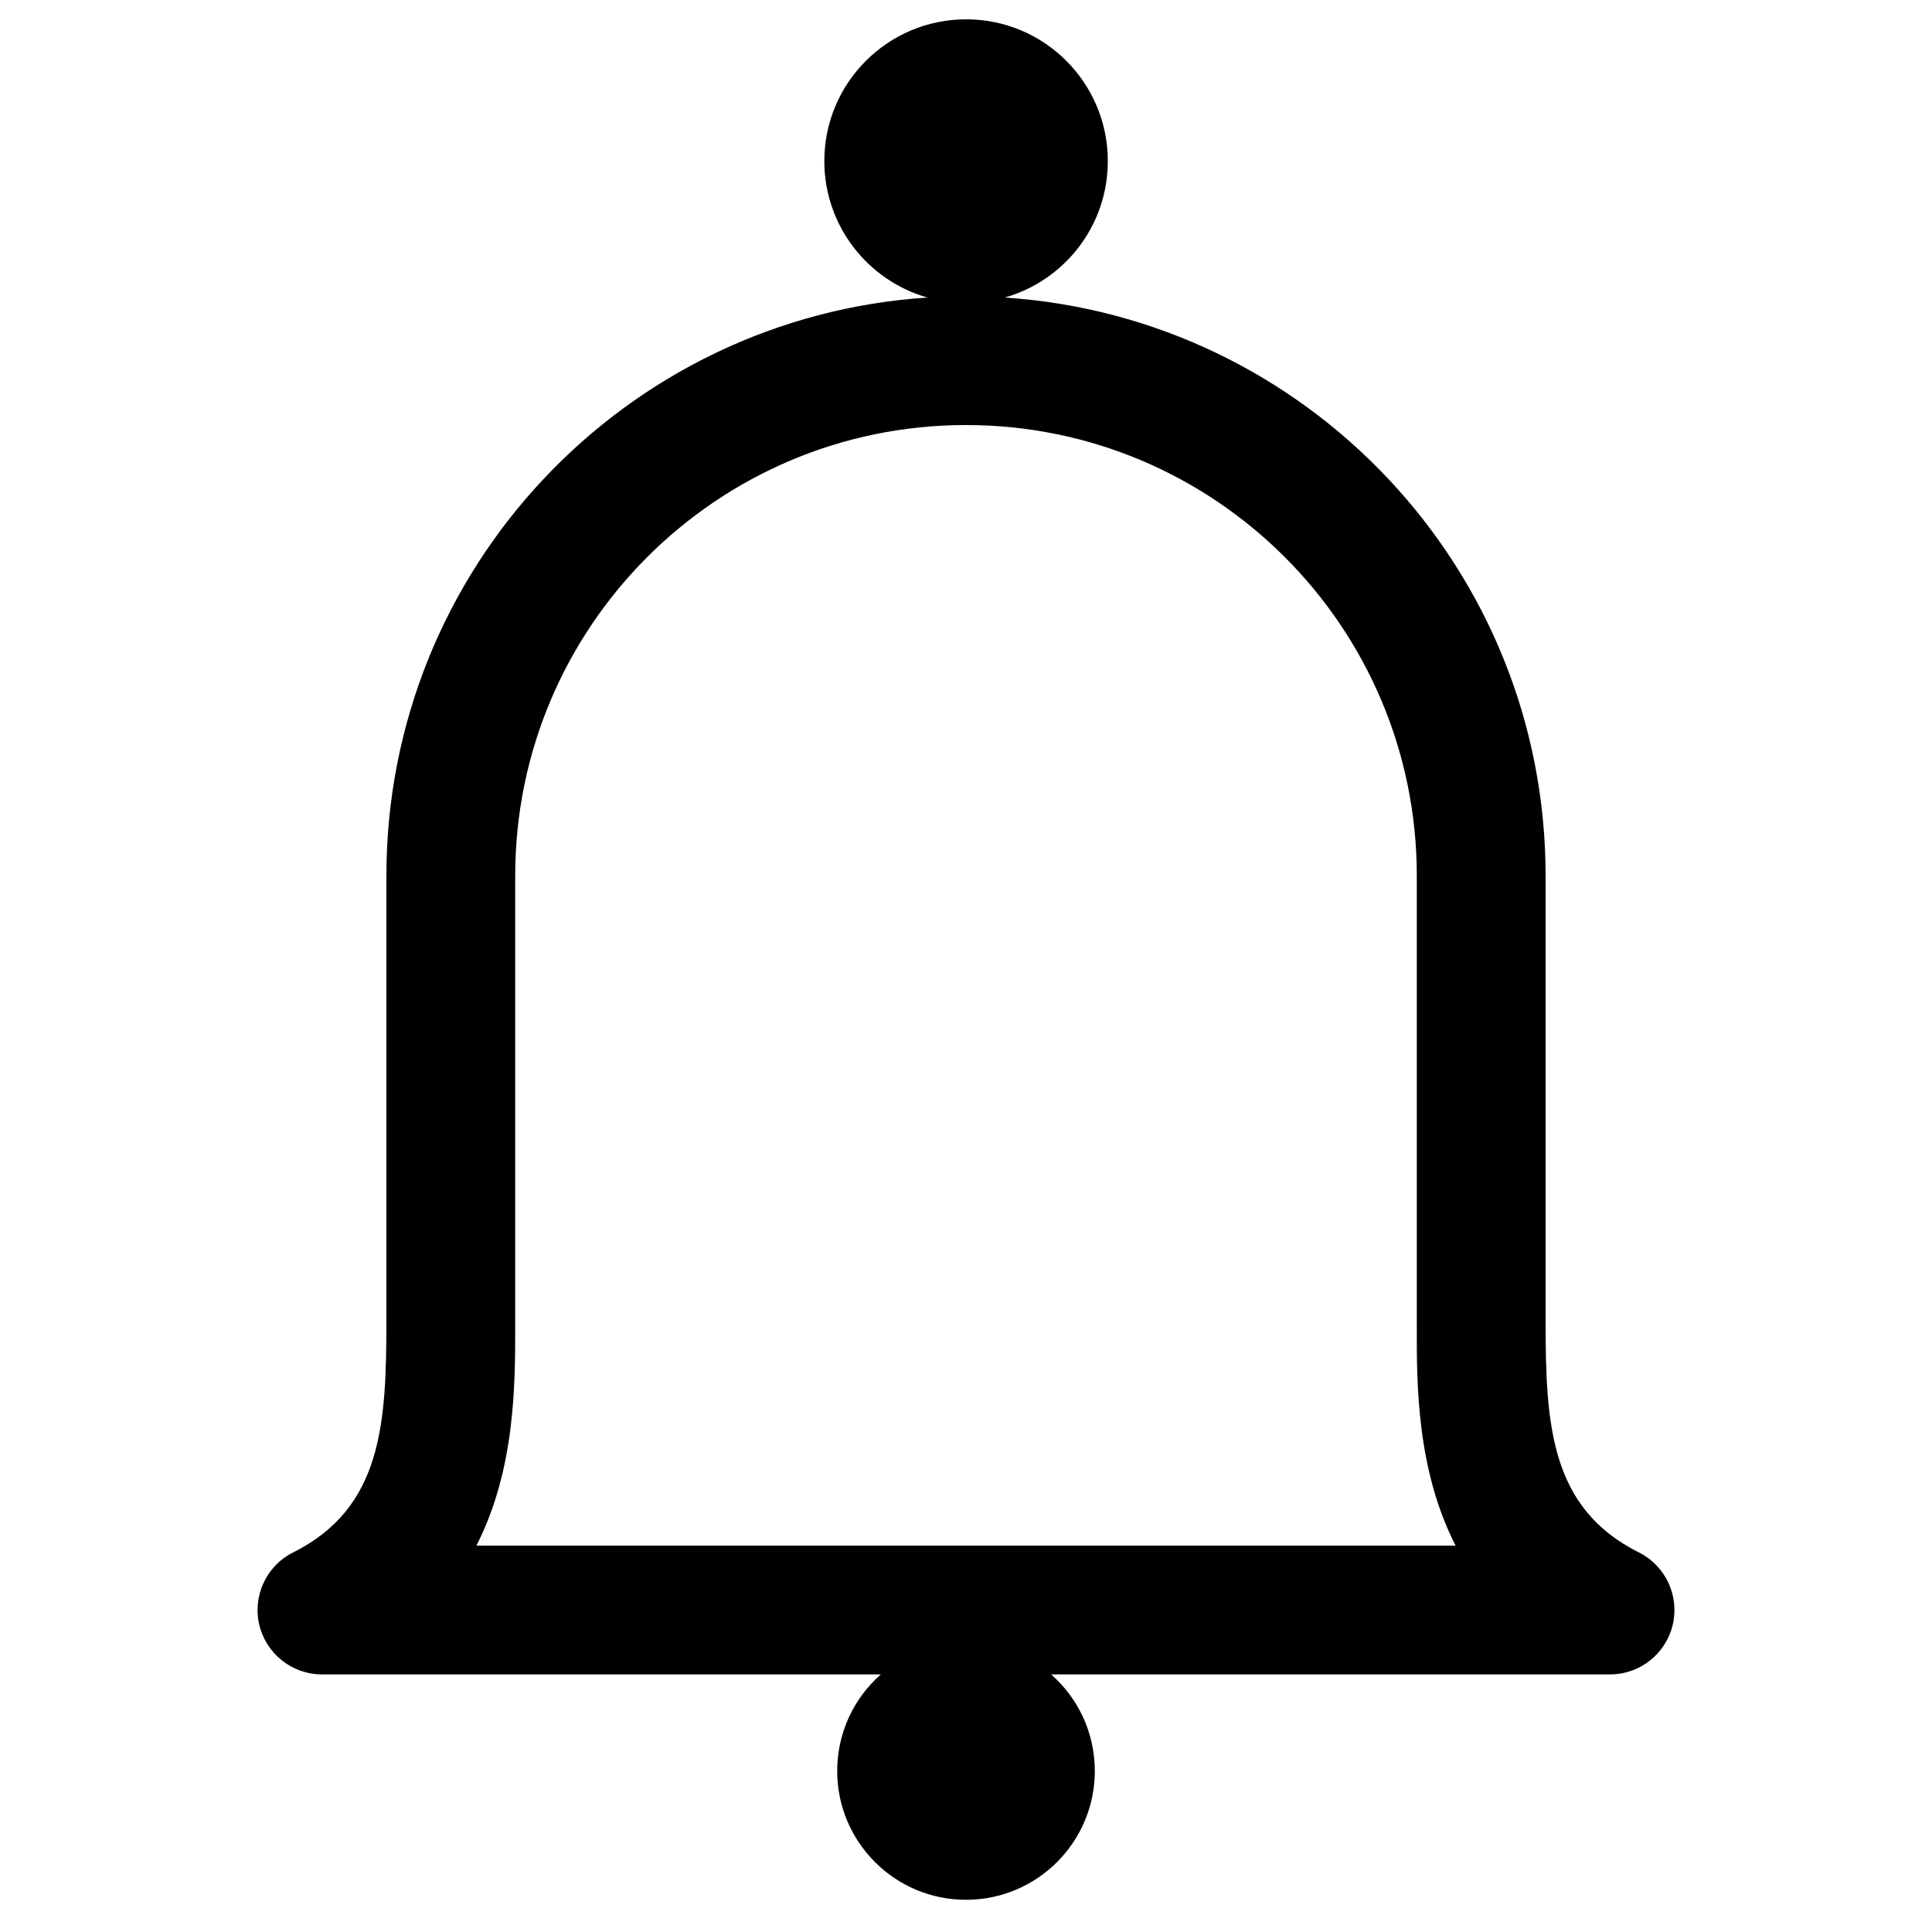
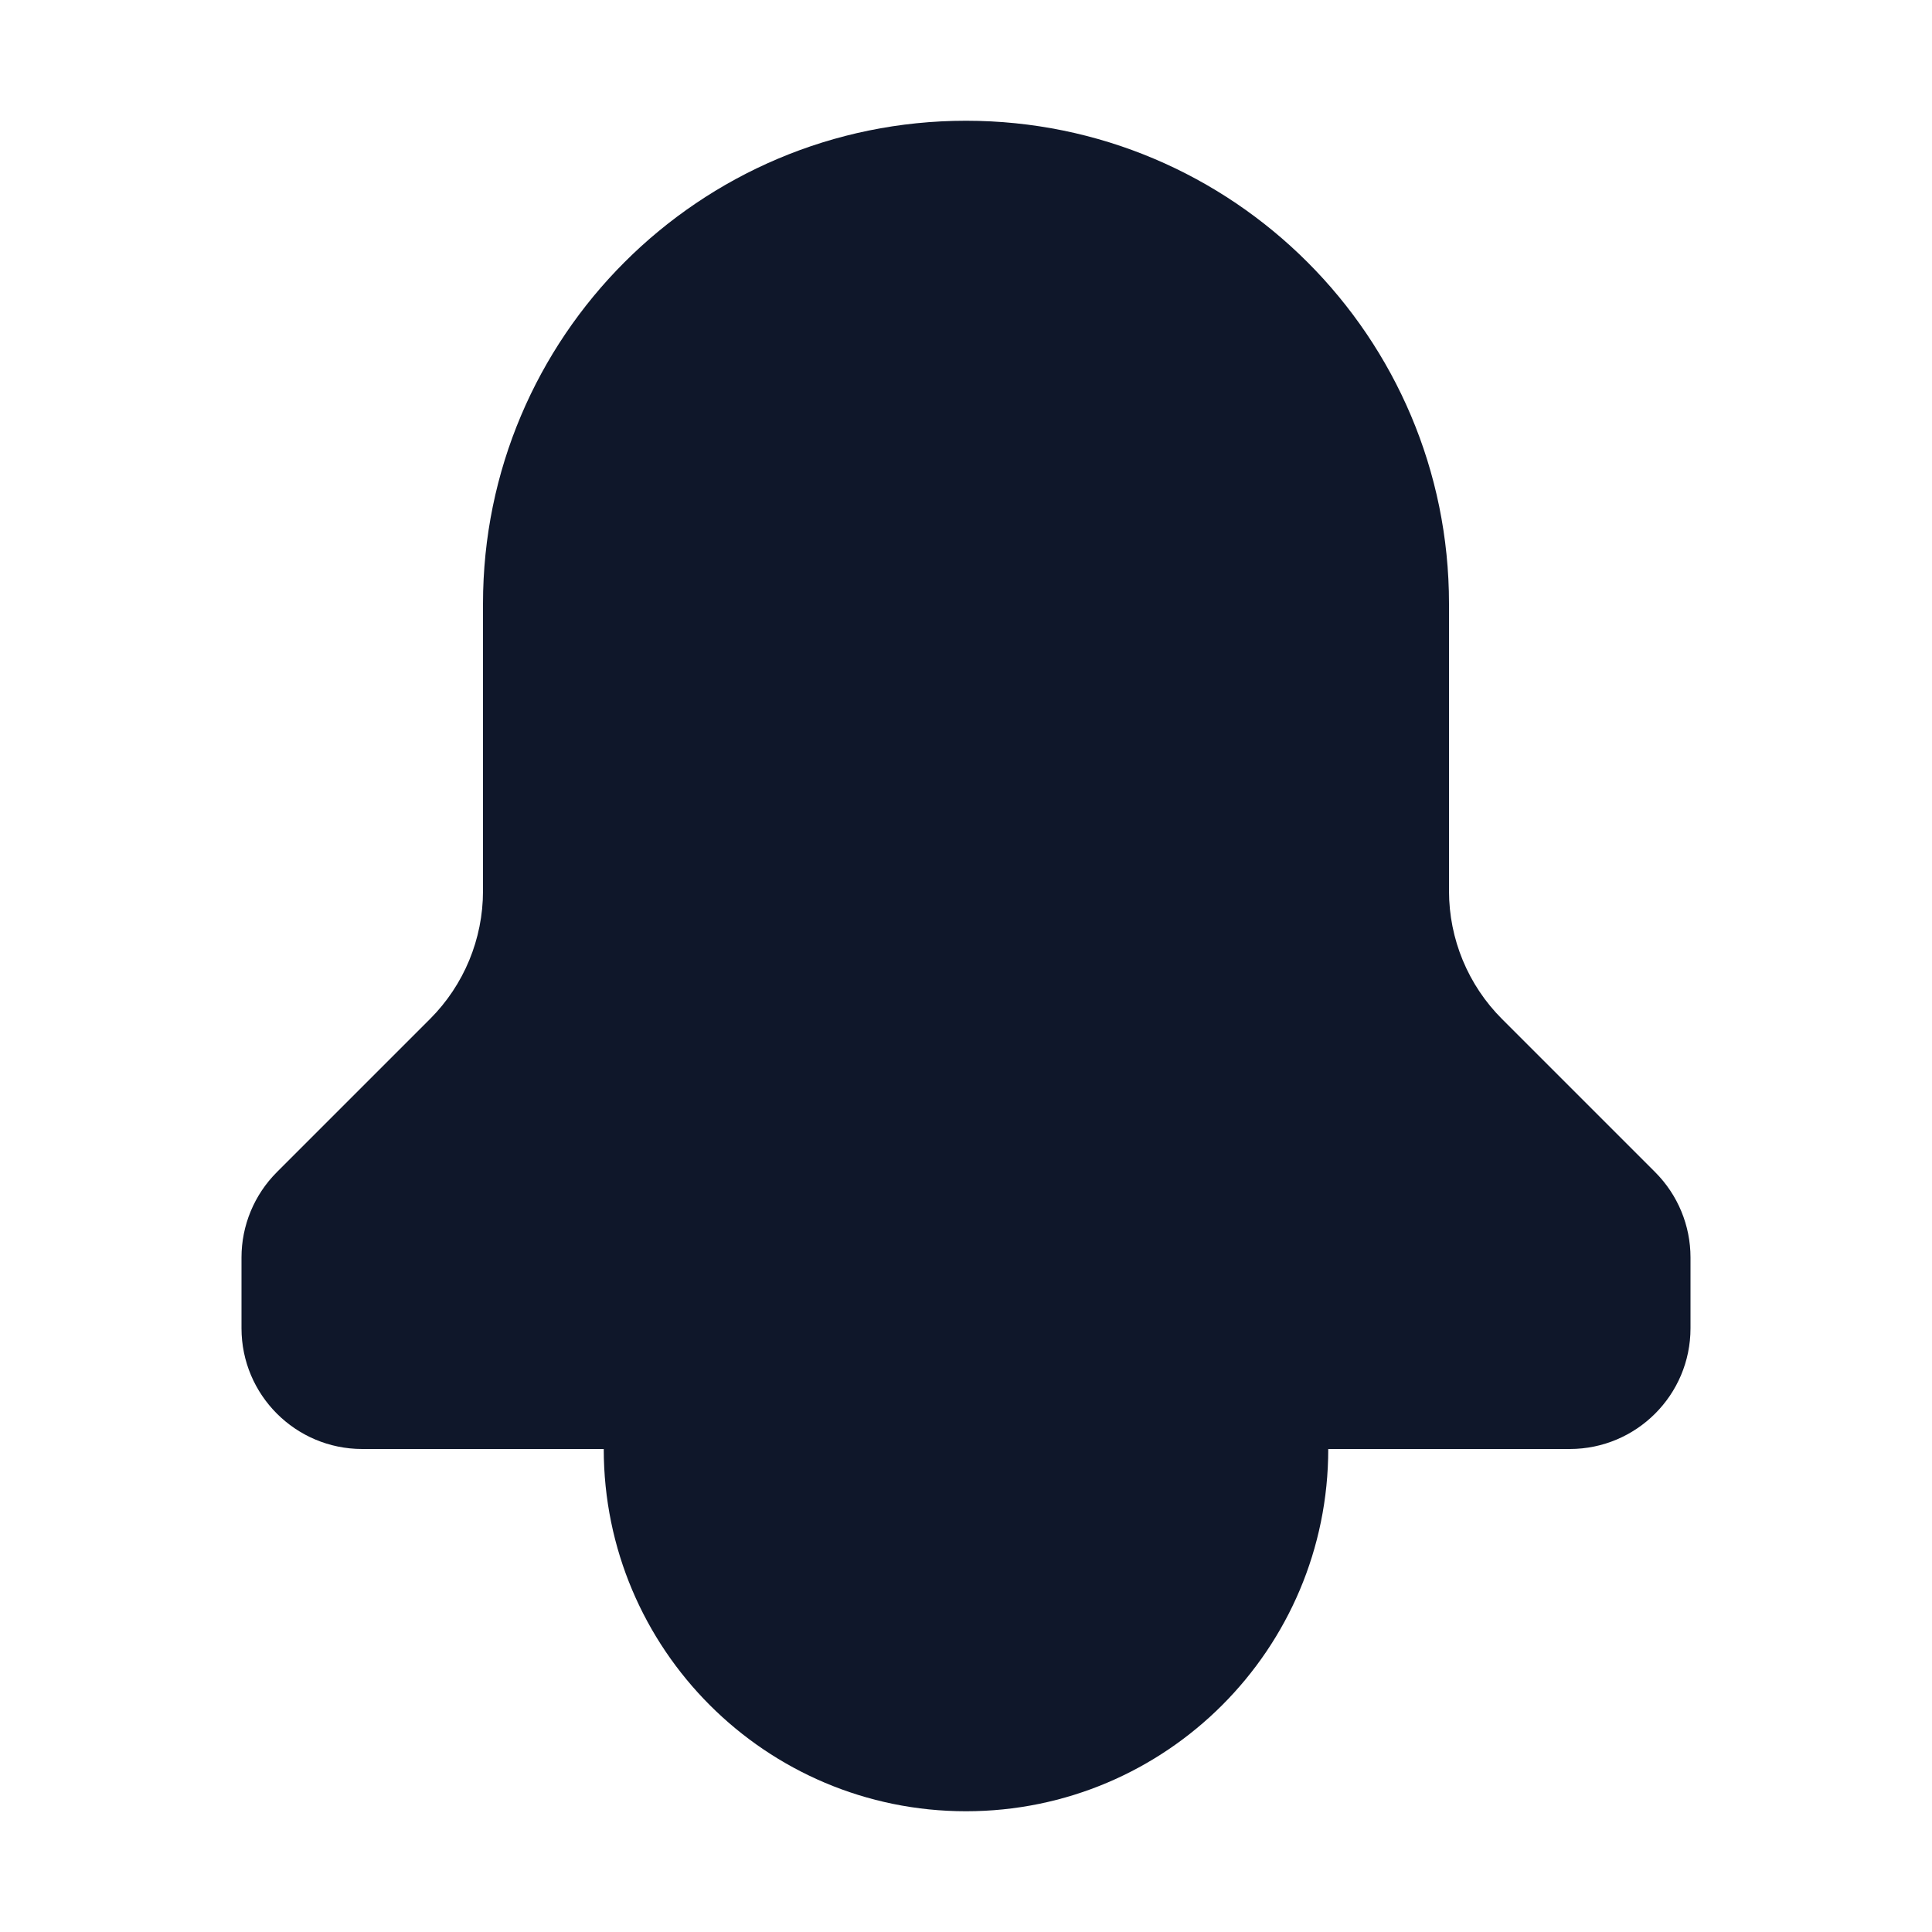
- <svg xmlns="http://www.w3.org/2000/svg" width="15" height="15" viewBox="0 0 15 15" fill="none">
-   <path fill-rule="evenodd" clip-rule="evenodd" d="M8.601 1.251C8.601 1.755 8.263 2.179 7.801 2.31C10.146 2.465 12 4.416 12 6.8V10.25C12 11.056 12.033 11.707 12.724 12.053C12.931 12.156 13.04 12.389 12.987 12.615C12.933 12.841 12.732 13 12.5 13H8.161C8.369 13.183 8.5 13.451 8.5 13.75C8.5 14.302 8.052 14.75 7.5 14.75C6.948 14.75 6.5 14.302 6.5 13.75C6.5 13.451 6.631 13.183 6.839 13H2.5C2.268 13 2.067 12.841 2.013 12.615C1.96 12.389 2.069 12.156 2.276 12.053C2.967 11.707 3 11.056 3 10.25V6.8C3 4.415 4.855 2.464 7.2 2.31C6.739 2.179 6.4 1.754 6.4 1.251C6.4 0.643 6.893 0.15 7.501 0.15C8.109 0.15 8.601 0.643 8.601 1.251ZM7.5 3.3C5.567 3.3 4 4.867 4 6.8V10.25L4 10.301C4 10.746 4.001 11.408 3.699 12H11.301C10.999 11.408 10.999 10.746 11 10.301L11 10.25V6.8C11 4.867 9.433 3.3 7.5 3.3Z" fill="currentColor" />
+ <svg xmlns="http://www.w3.org/2000/svg" width="16" height="16" viewBox="0 0 16 16" fill="none">
+   <path fillRule="evenodd" clipRule="evenodd" d="M12 5C12 2.791 10.209 1 8 1C5.791 1 4 2.791 4 5V7.379C4 7.777 3.842 8.158 3.561 8.439L2.293 9.707C2.105 9.895 2 10.149 2 10.414V11C2 11.552 2.448 12 3 12H5C5 13.657 6.343 15 8 15C9.657 15 11 13.657 11 12H13C13.552 12 14 11.552 14 11V10.414C14 10.149 13.895 9.895 13.707 9.707L12.439 8.439C12.158 8.158 12 7.777 12 7.379V5ZM6.5 12C6.5 12.828 7.172 13.5 8 13.5C8.828 13.5 9.5 12.828 9.5 12H6.5Z" fill="#0F172A" />
</svg>
